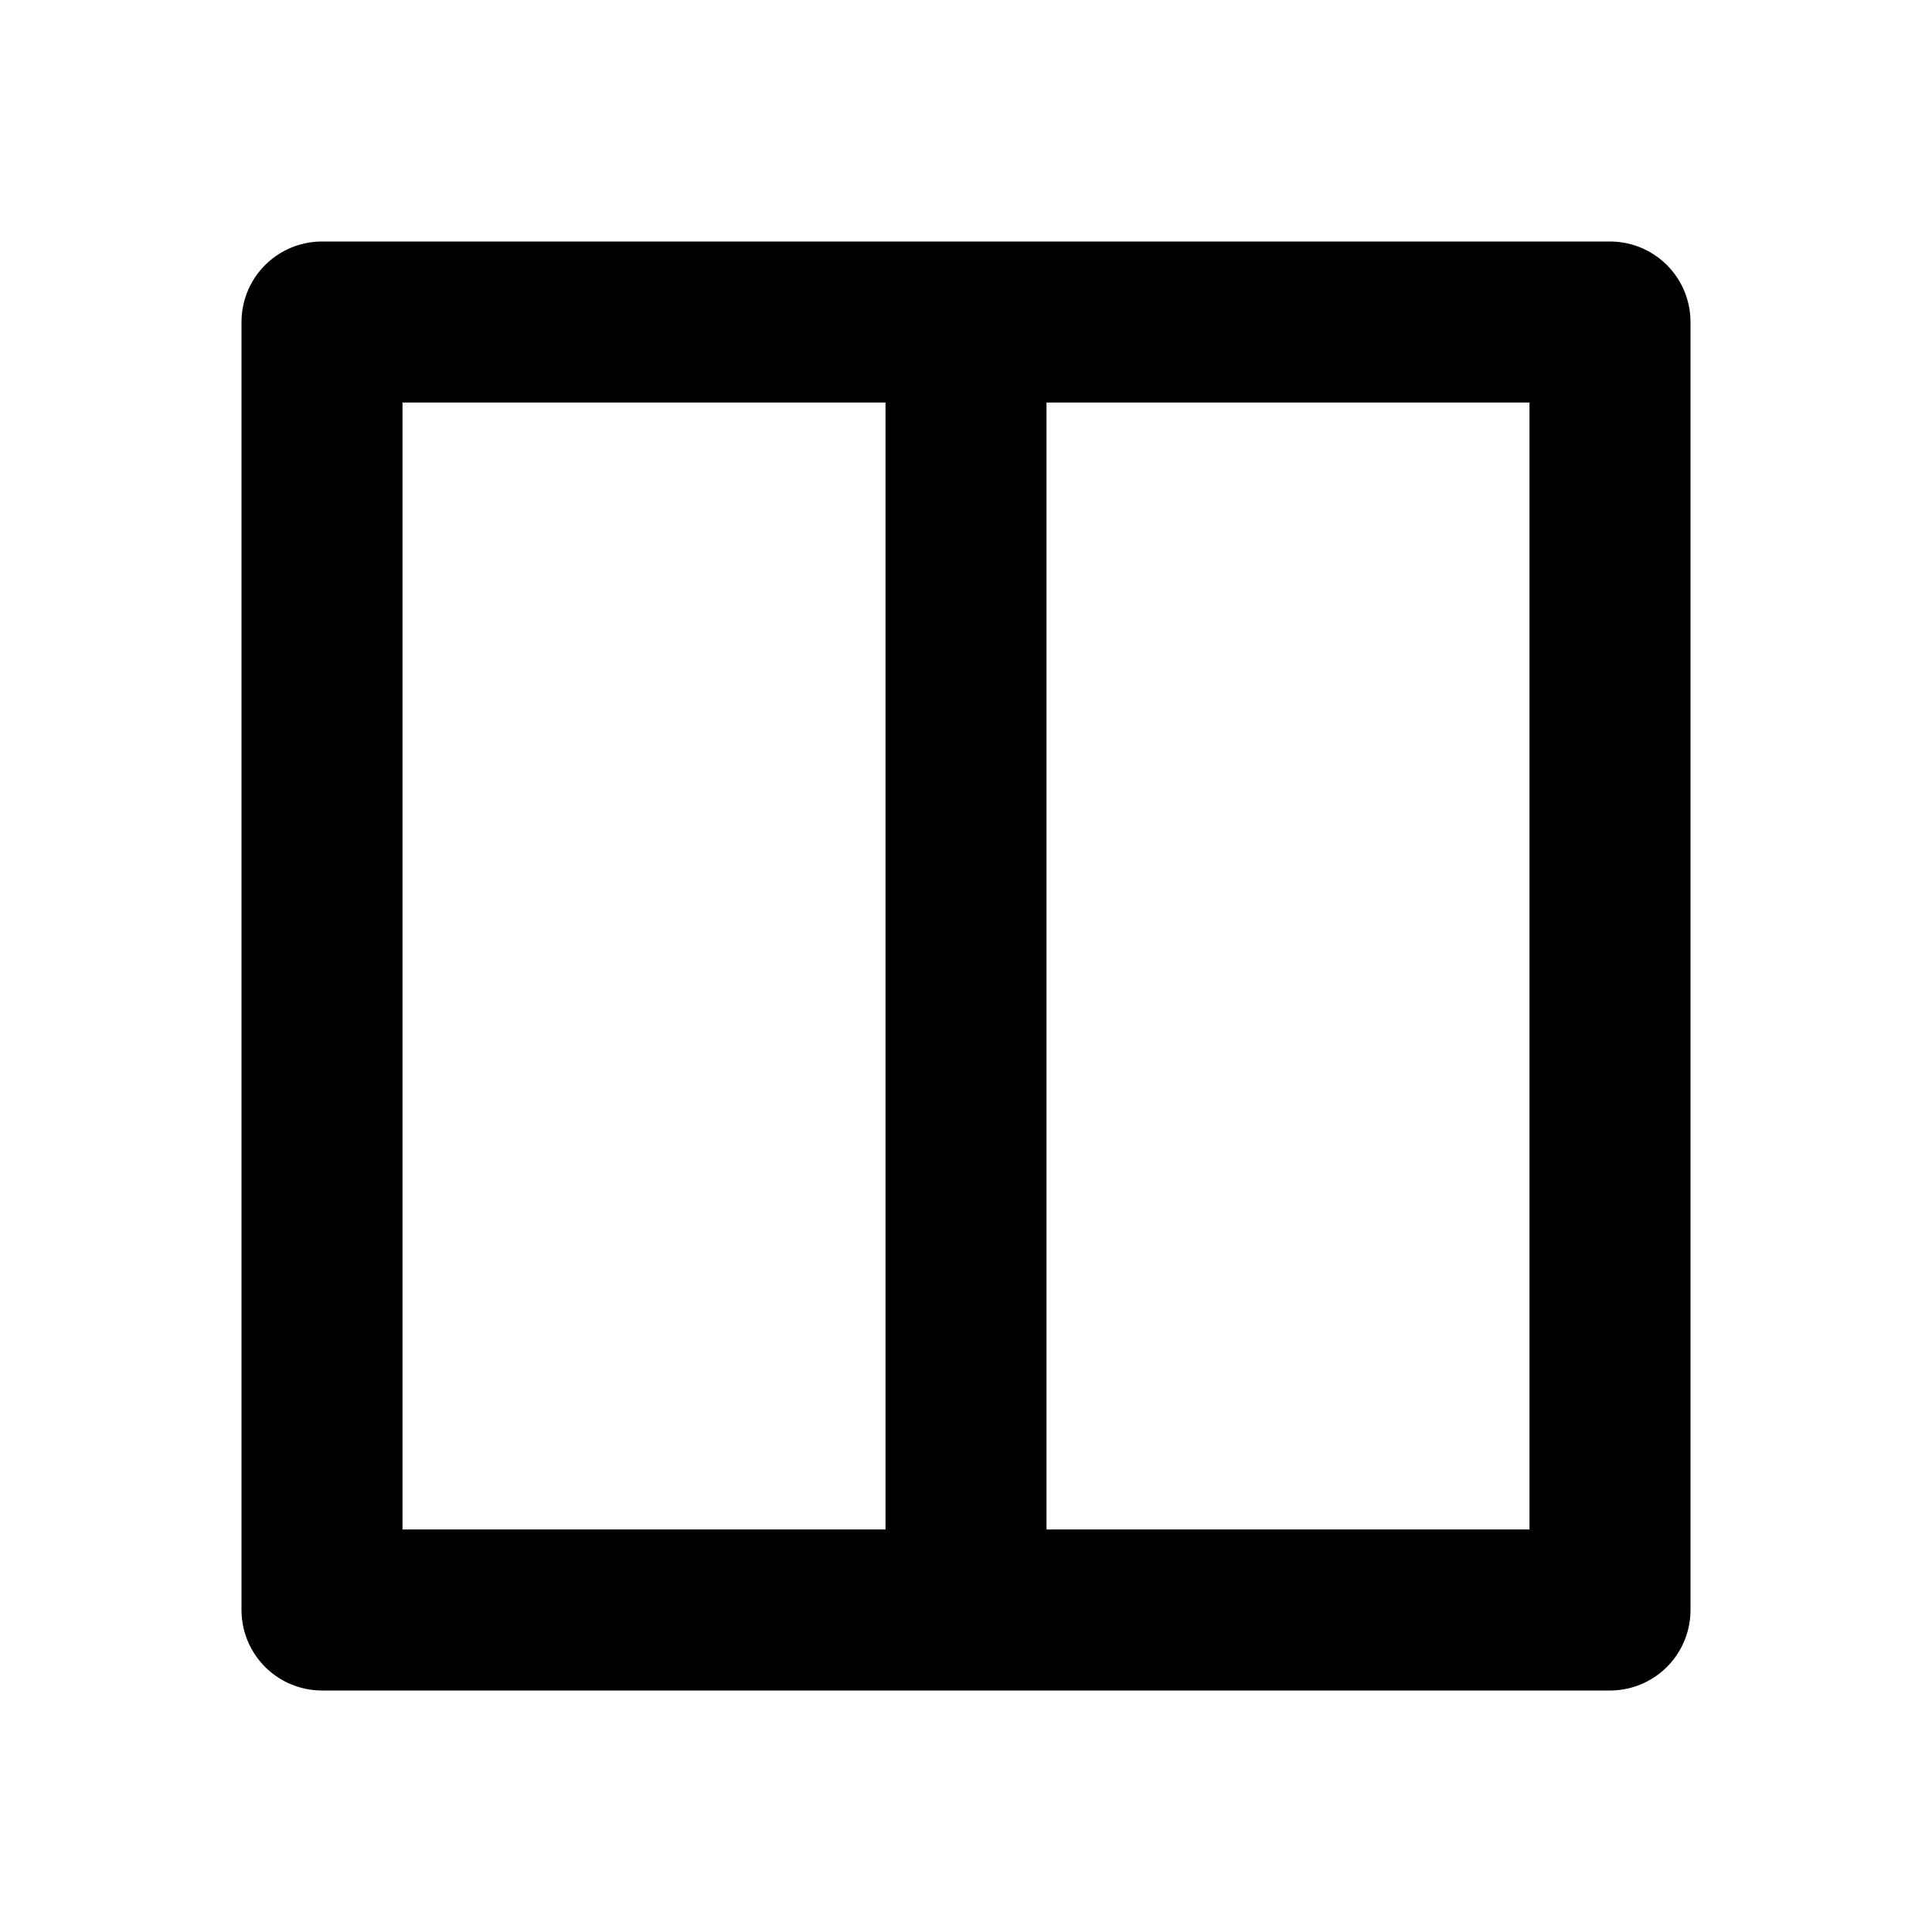
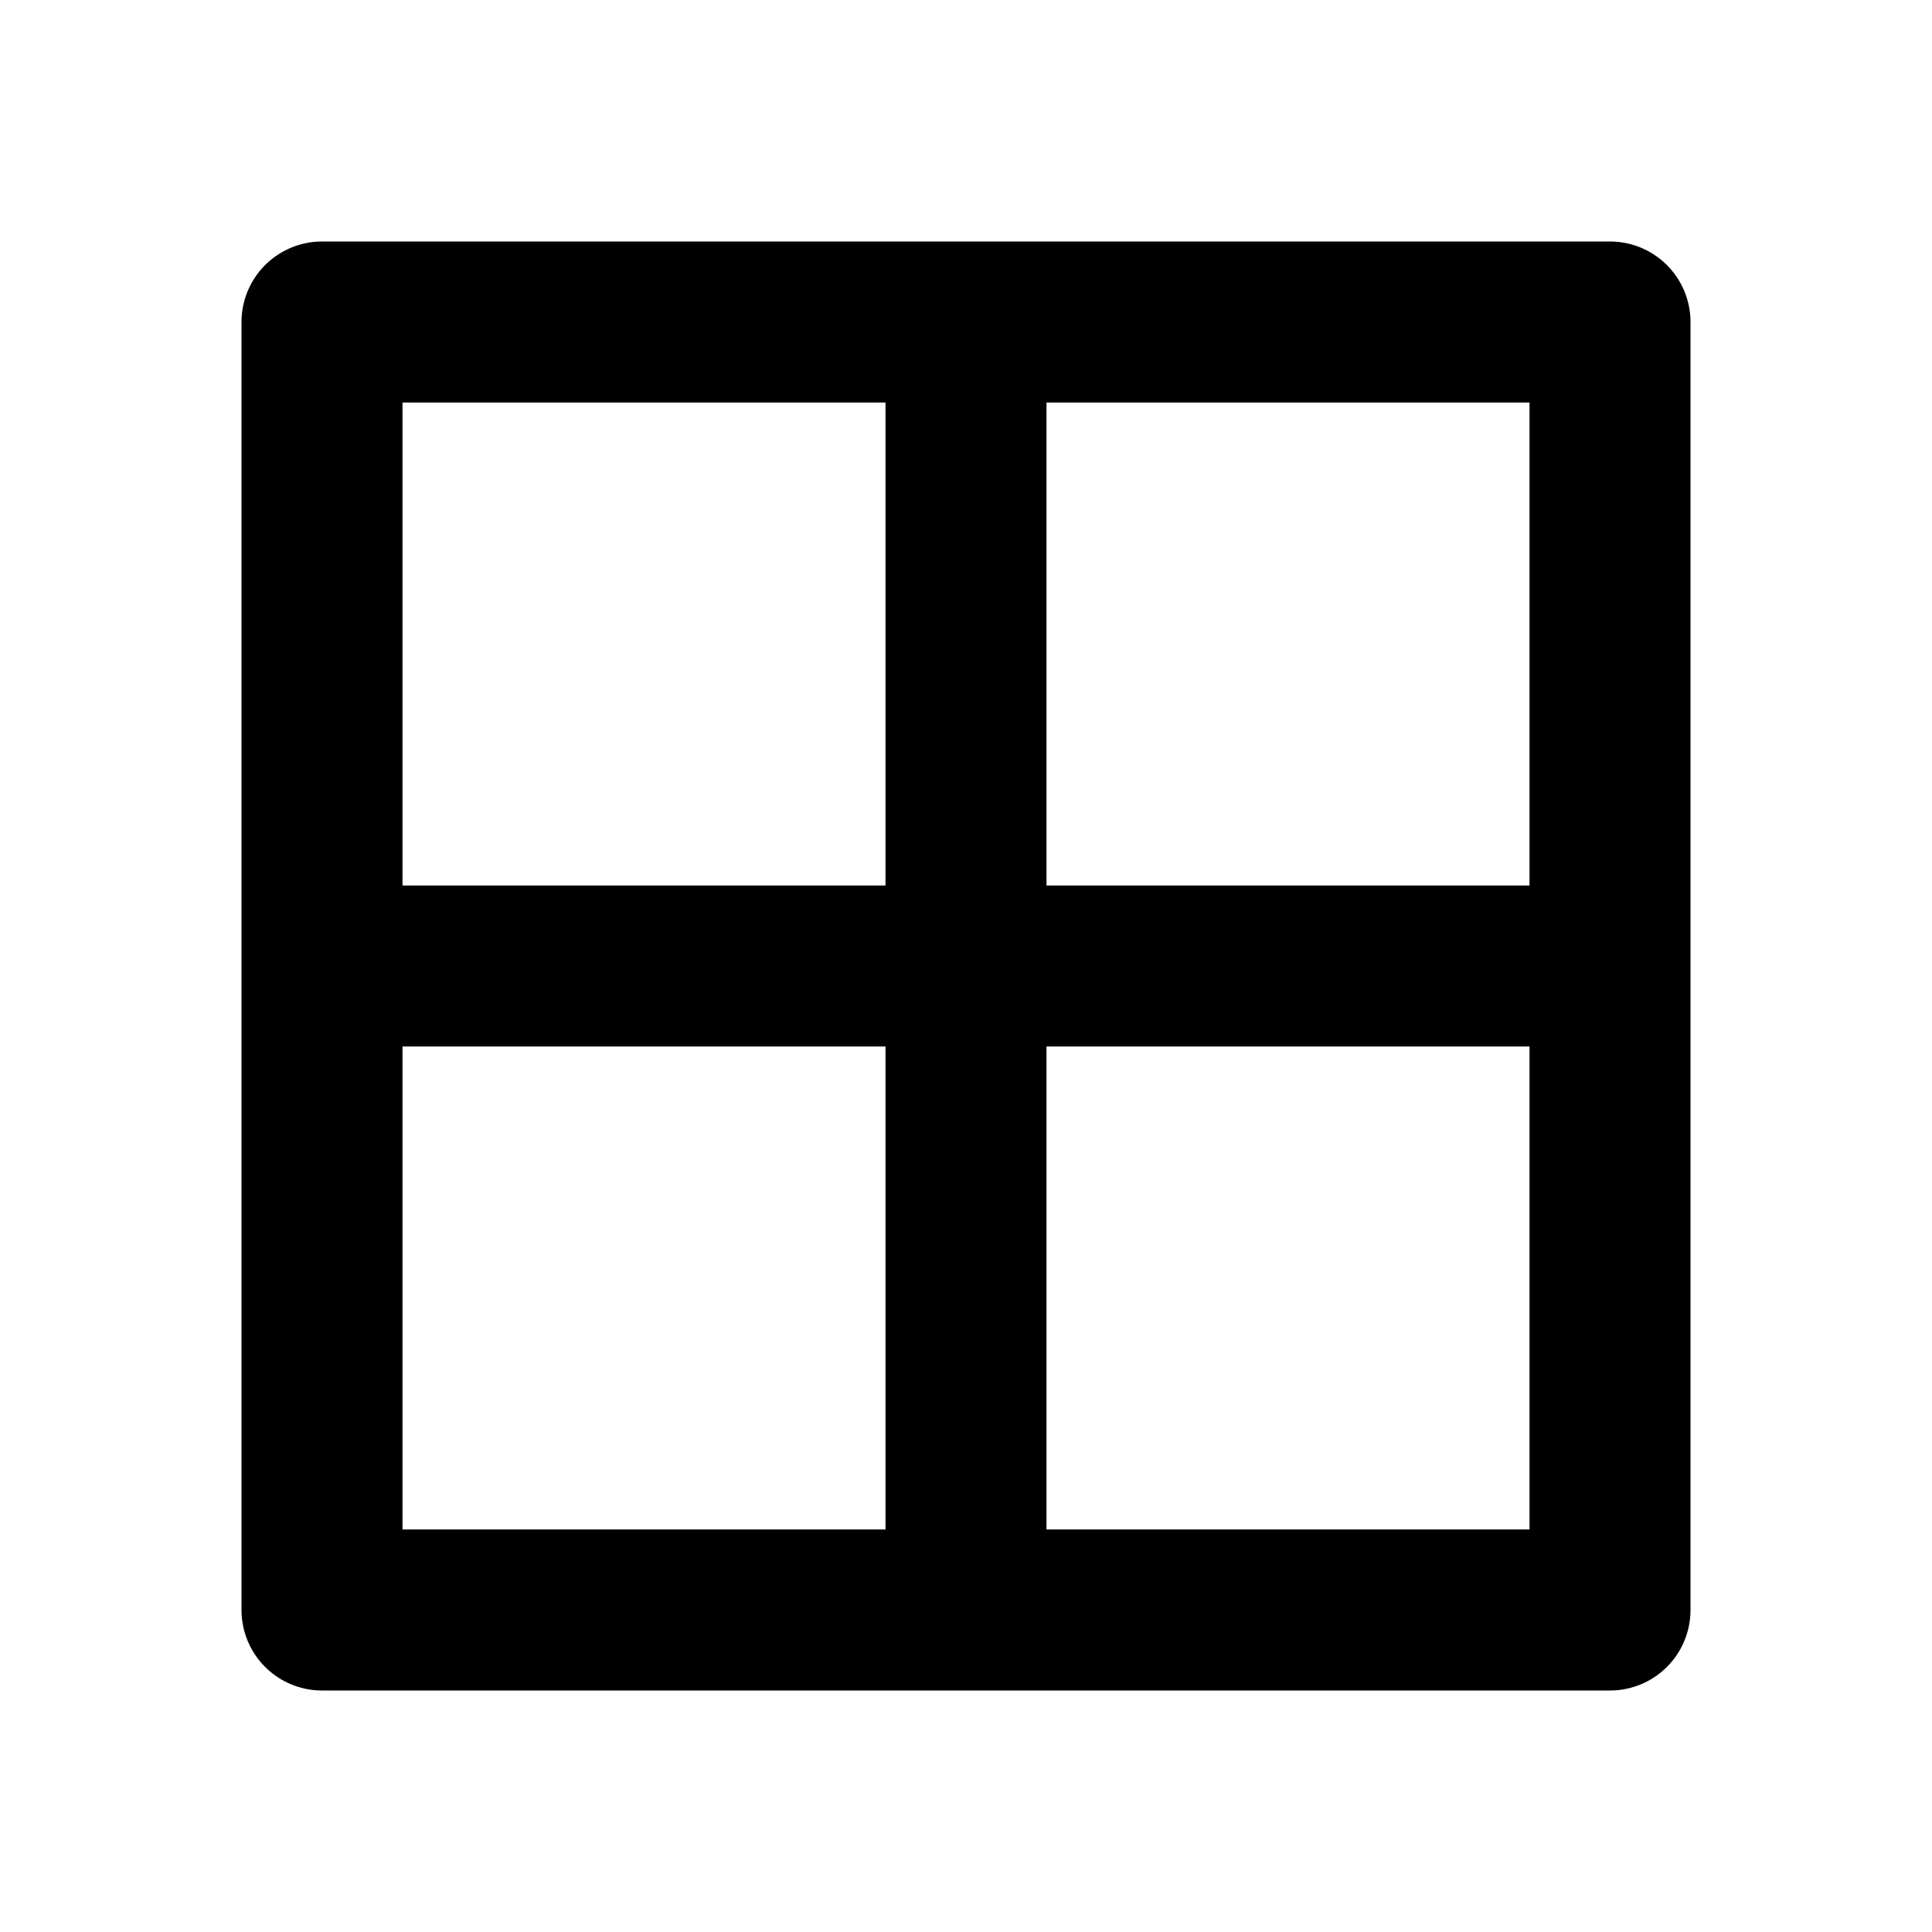
- <svg xmlns="http://www.w3.org/2000/svg" viewBox="0 0 24 24">
-   <path d="M4 4 h16 v16 h-16 z" fill="none" stroke="currentColor" stroke-width="2" stroke-linejoin="round" />
-   <path d="M12 4 v16" fill="none" stroke="currentColor" stroke-width="2" />
+ <svg xmlns="http://www.w3.org/2000/svg" viewBox="0 0 24 24" fill="none">
+   <path d="M4 4h16v16H4z" stroke="currentColor" stroke-width="2" stroke-linejoin="round" />
+   <path d="M12 4v16M4 12h16" stroke="currentColor" stroke-width="2" />
</svg>
